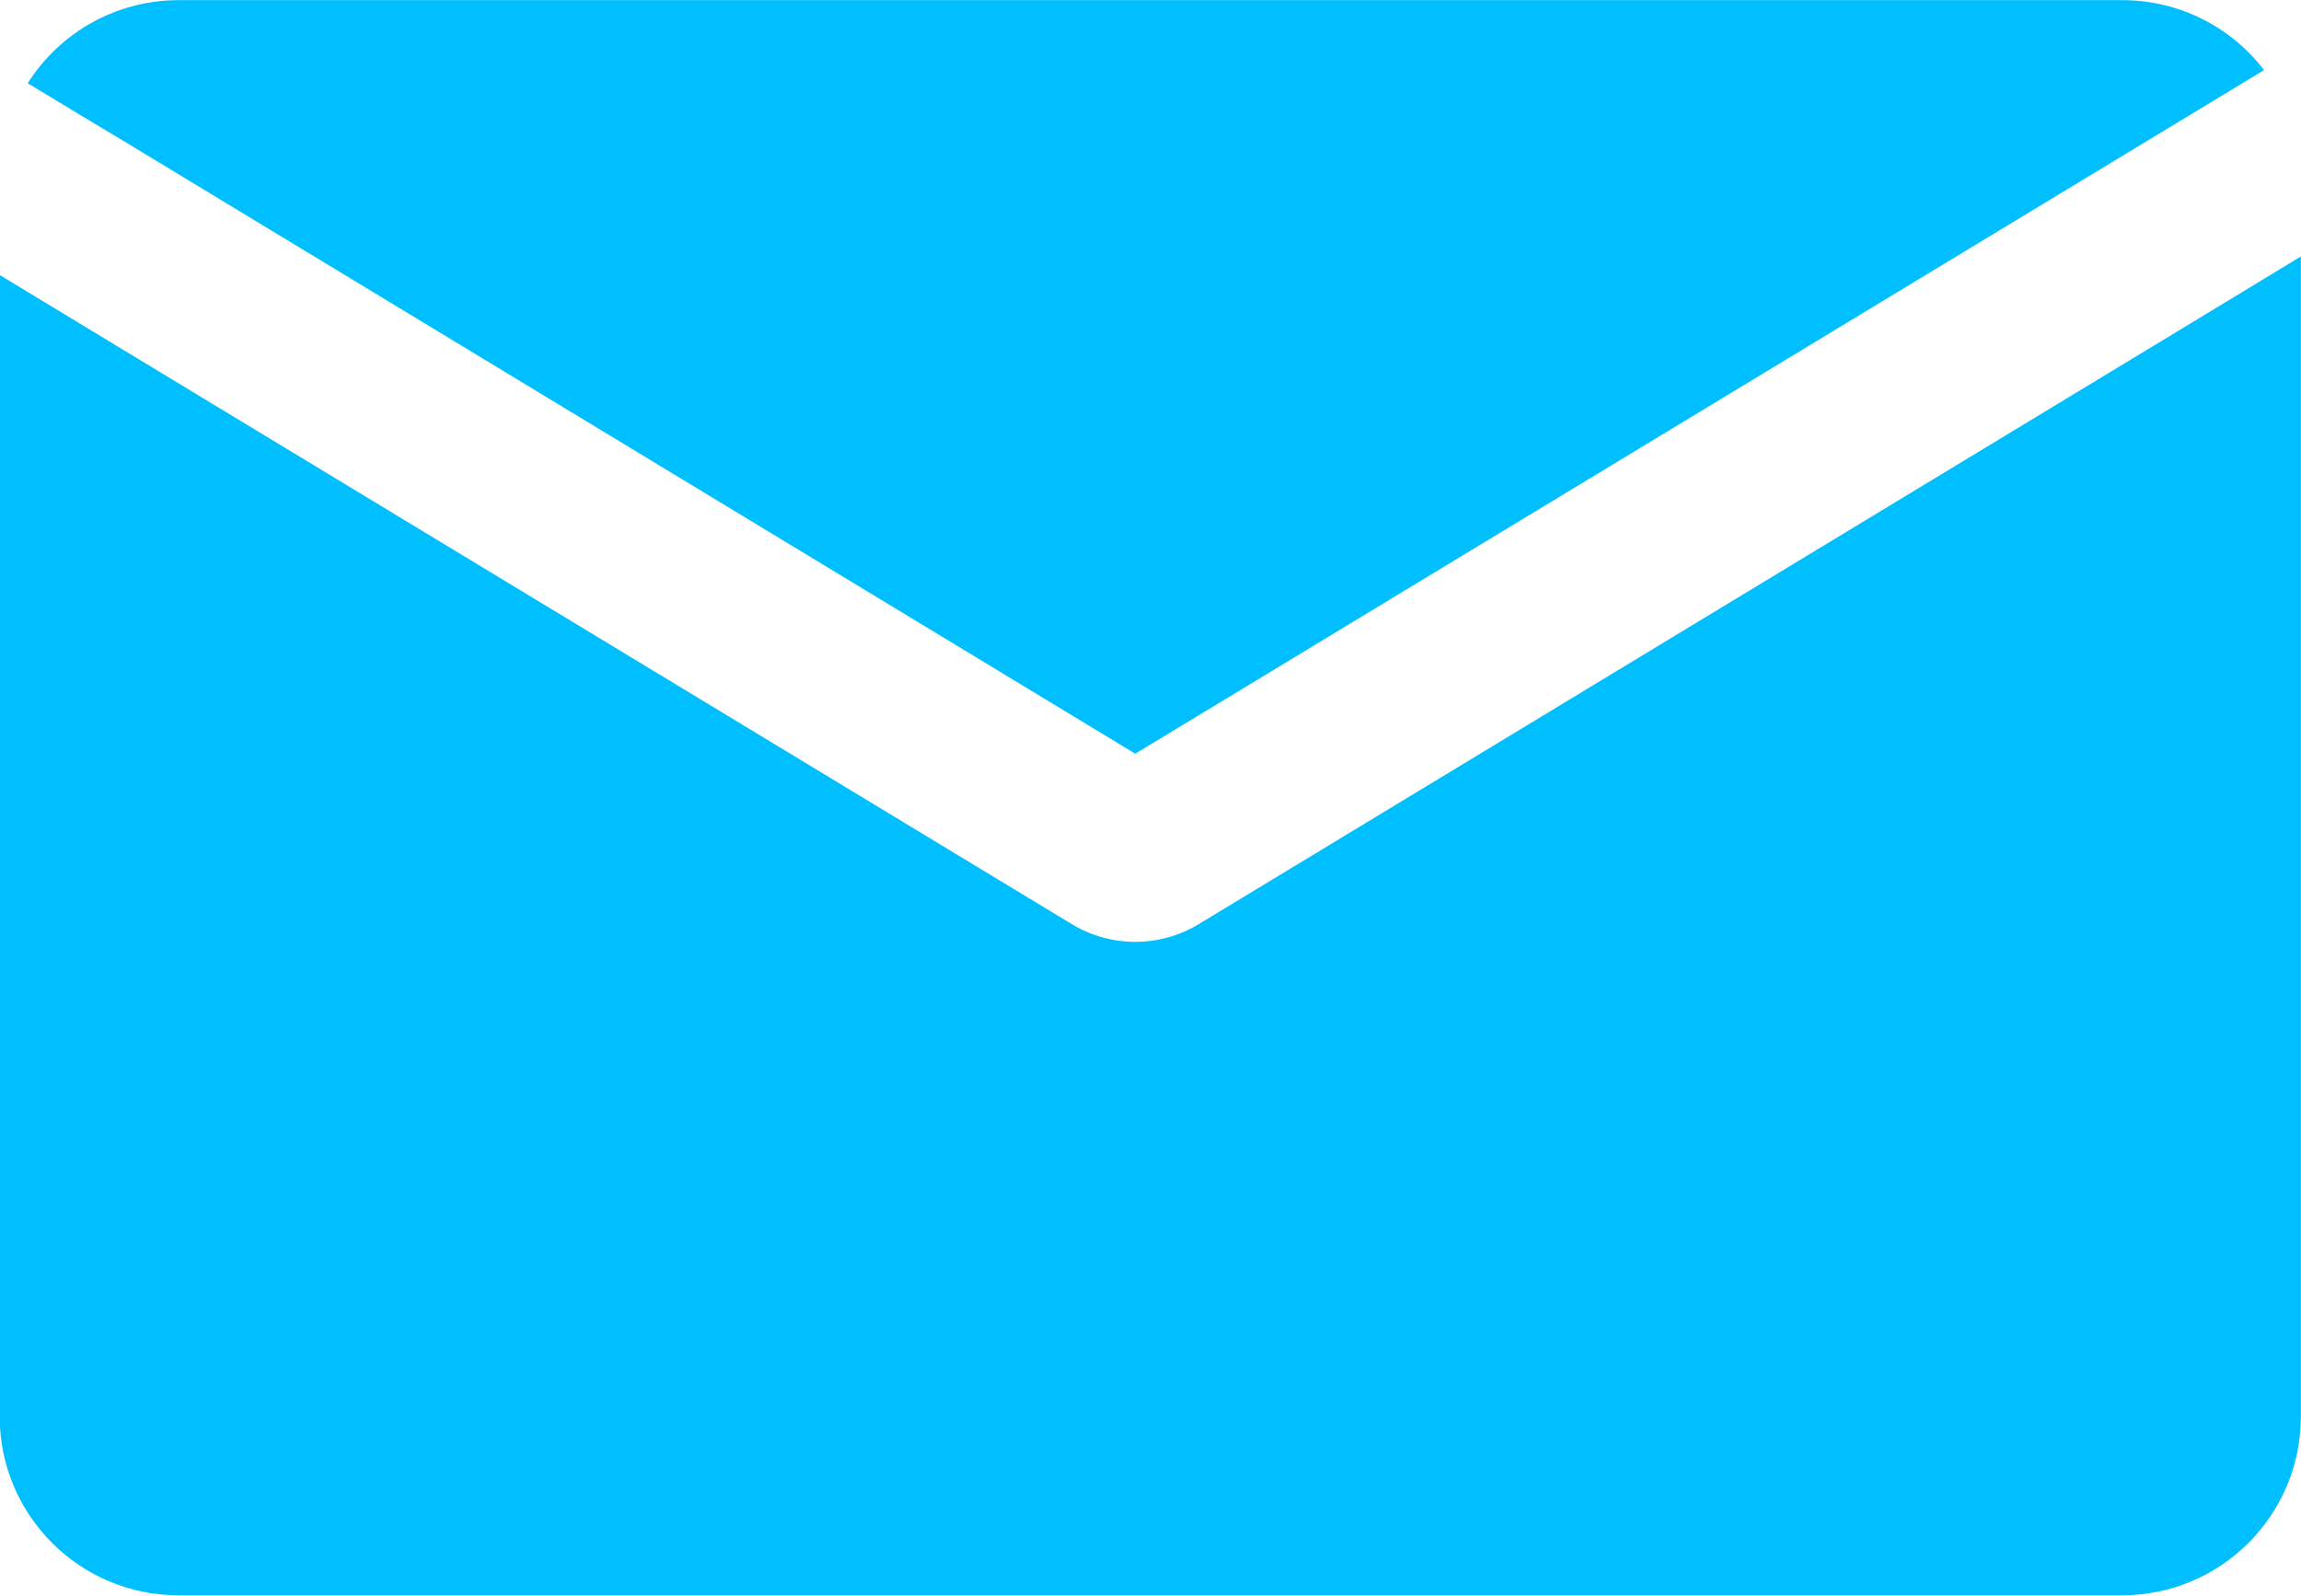
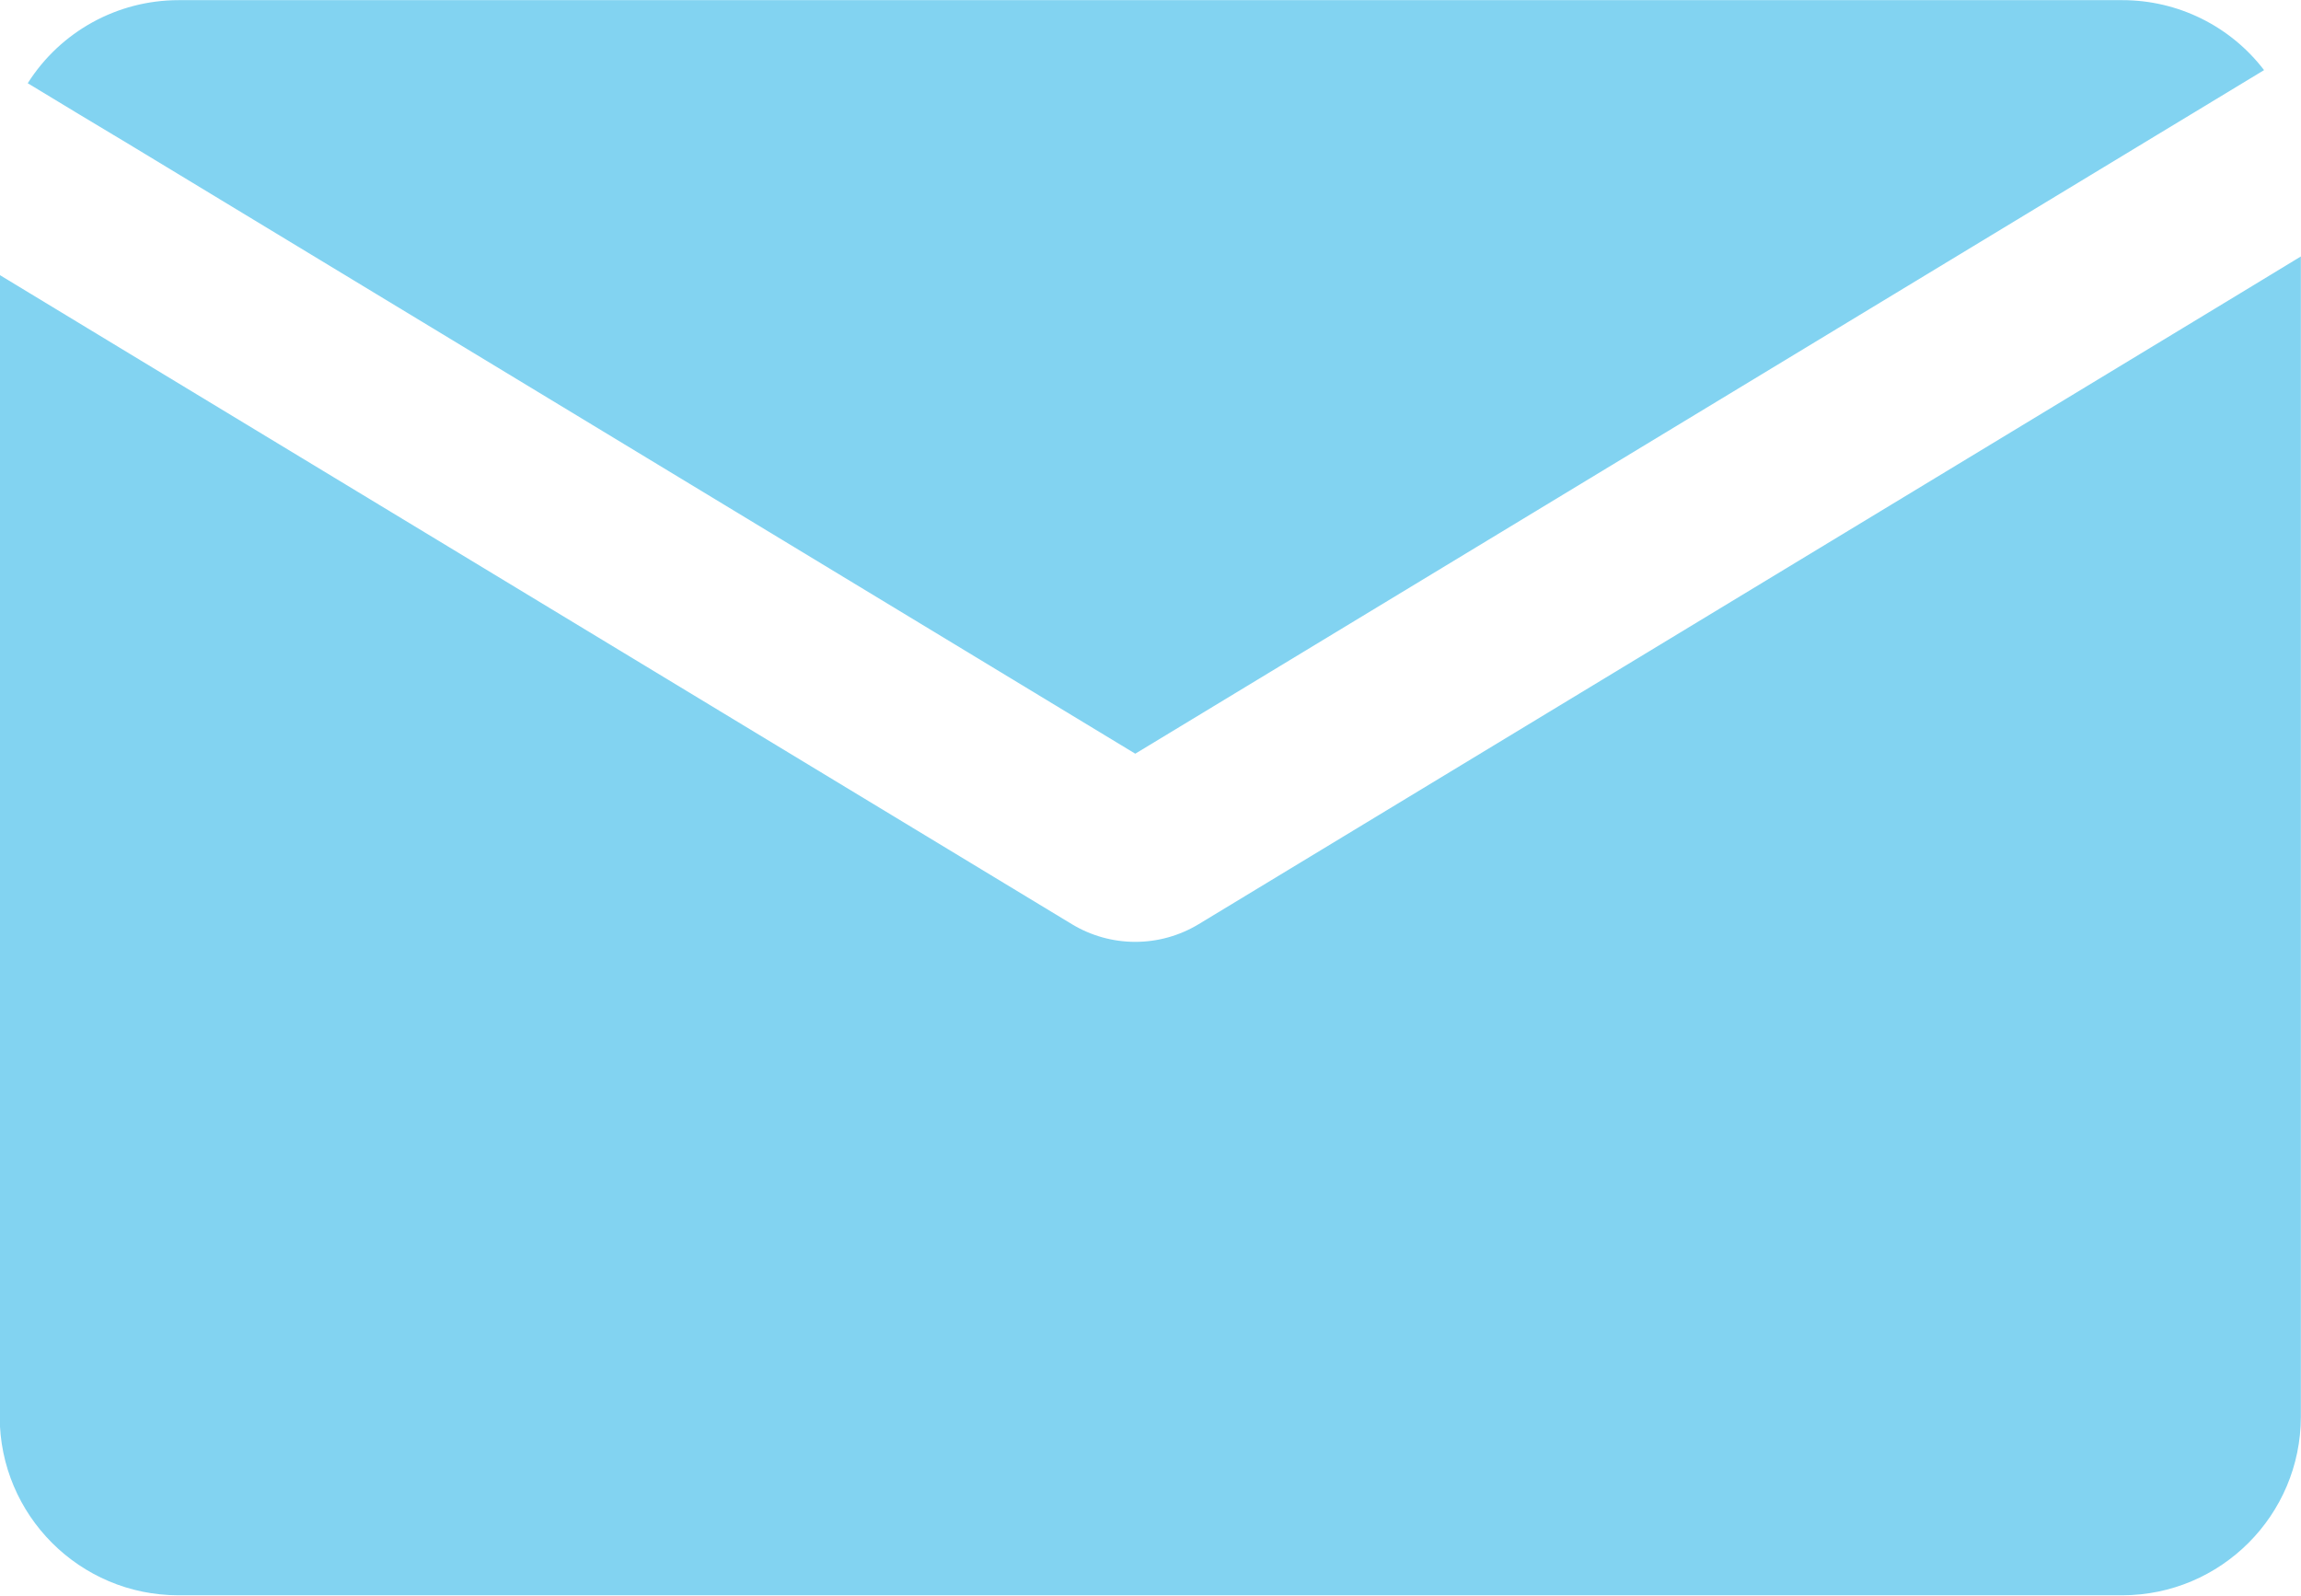
<svg xmlns="http://www.w3.org/2000/svg" width="15.262" height="10.58" viewBox="0 0 15.262 10.58">
  <defs>
-     <style>.a{fill:#00bfff;}</style>
+     <style>.a{fill:#82D3F1;}</style>
  </defs>
  <g transform="translate(0 0)">
    <path class="a" d="M-700.182,532.575l-.406.246-6.5,3.937a.811.811,0,0,1-.42.117.811.811,0,0,1-.42-.117l-6.3-3.814-.406-.246-.406-.246v7.572a1.186,1.186,0,0,0,1.185,1.185h12.893a1.186,1.186,0,0,0,1.185-1.185v-7.695Z" transform="translate(715.038 -530.628)" />
    <path class="a" d="M-709.791,491.381l6.651,4.028,6.78-4.106.357-.216.35-.212a1.183,1.183,0,0,0-.94-.464h-12.893a1.184,1.184,0,0,0-1,.551l.347.21Z" transform="translate(710.67 -490.41)" />
  </g>
</svg>
